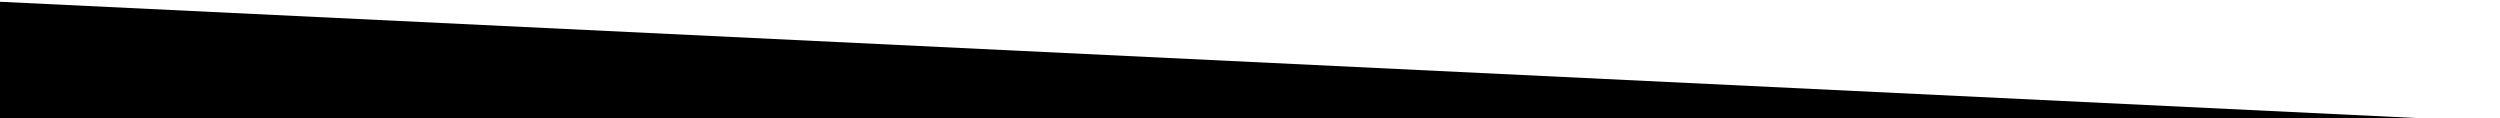
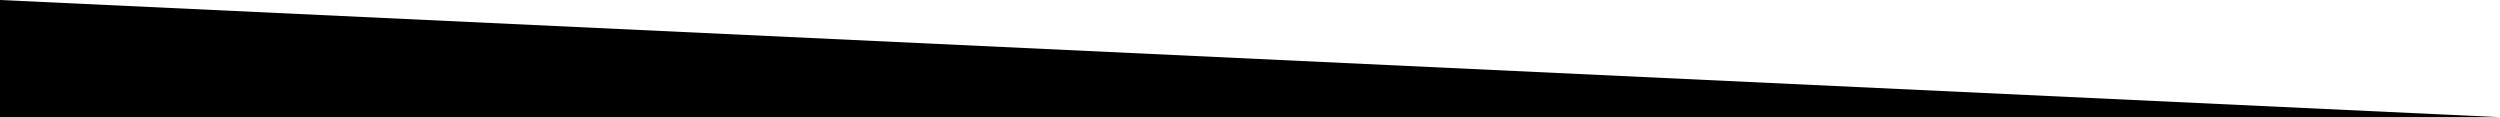
<svg xmlns="http://www.w3.org/2000/svg" width="1280" height="60" viewBox="0 0 330 15" version="1.1" id="svg18596">
  <defs id="defs18590" />
-   <g id="layer1" transform="translate(0,-281.125)">
-     <path style="fill:#000000;fill-opacity:1;stroke:none;stroke-width:0.265px;stroke-linecap:butt;stroke-linejoin:miter;stroke-opacity:1" d="m 0,281.125 330,15.875 H 0 Z" id="path19143" />
+   <g id="layer1" transform="matrix(1,0,0,0.9744095,0,-274.1652)" style="stroke-width:1.013">
+     <path style="fill:#000000;fill-opacity:1;stroke:none;stroke-width:0.268px;stroke-linecap:butt;stroke-linejoin:miter;stroke-opacity:1" d="m 0,281.125 330,15.875 H 0 Z" id="path19143" />
  </g>
</svg>
